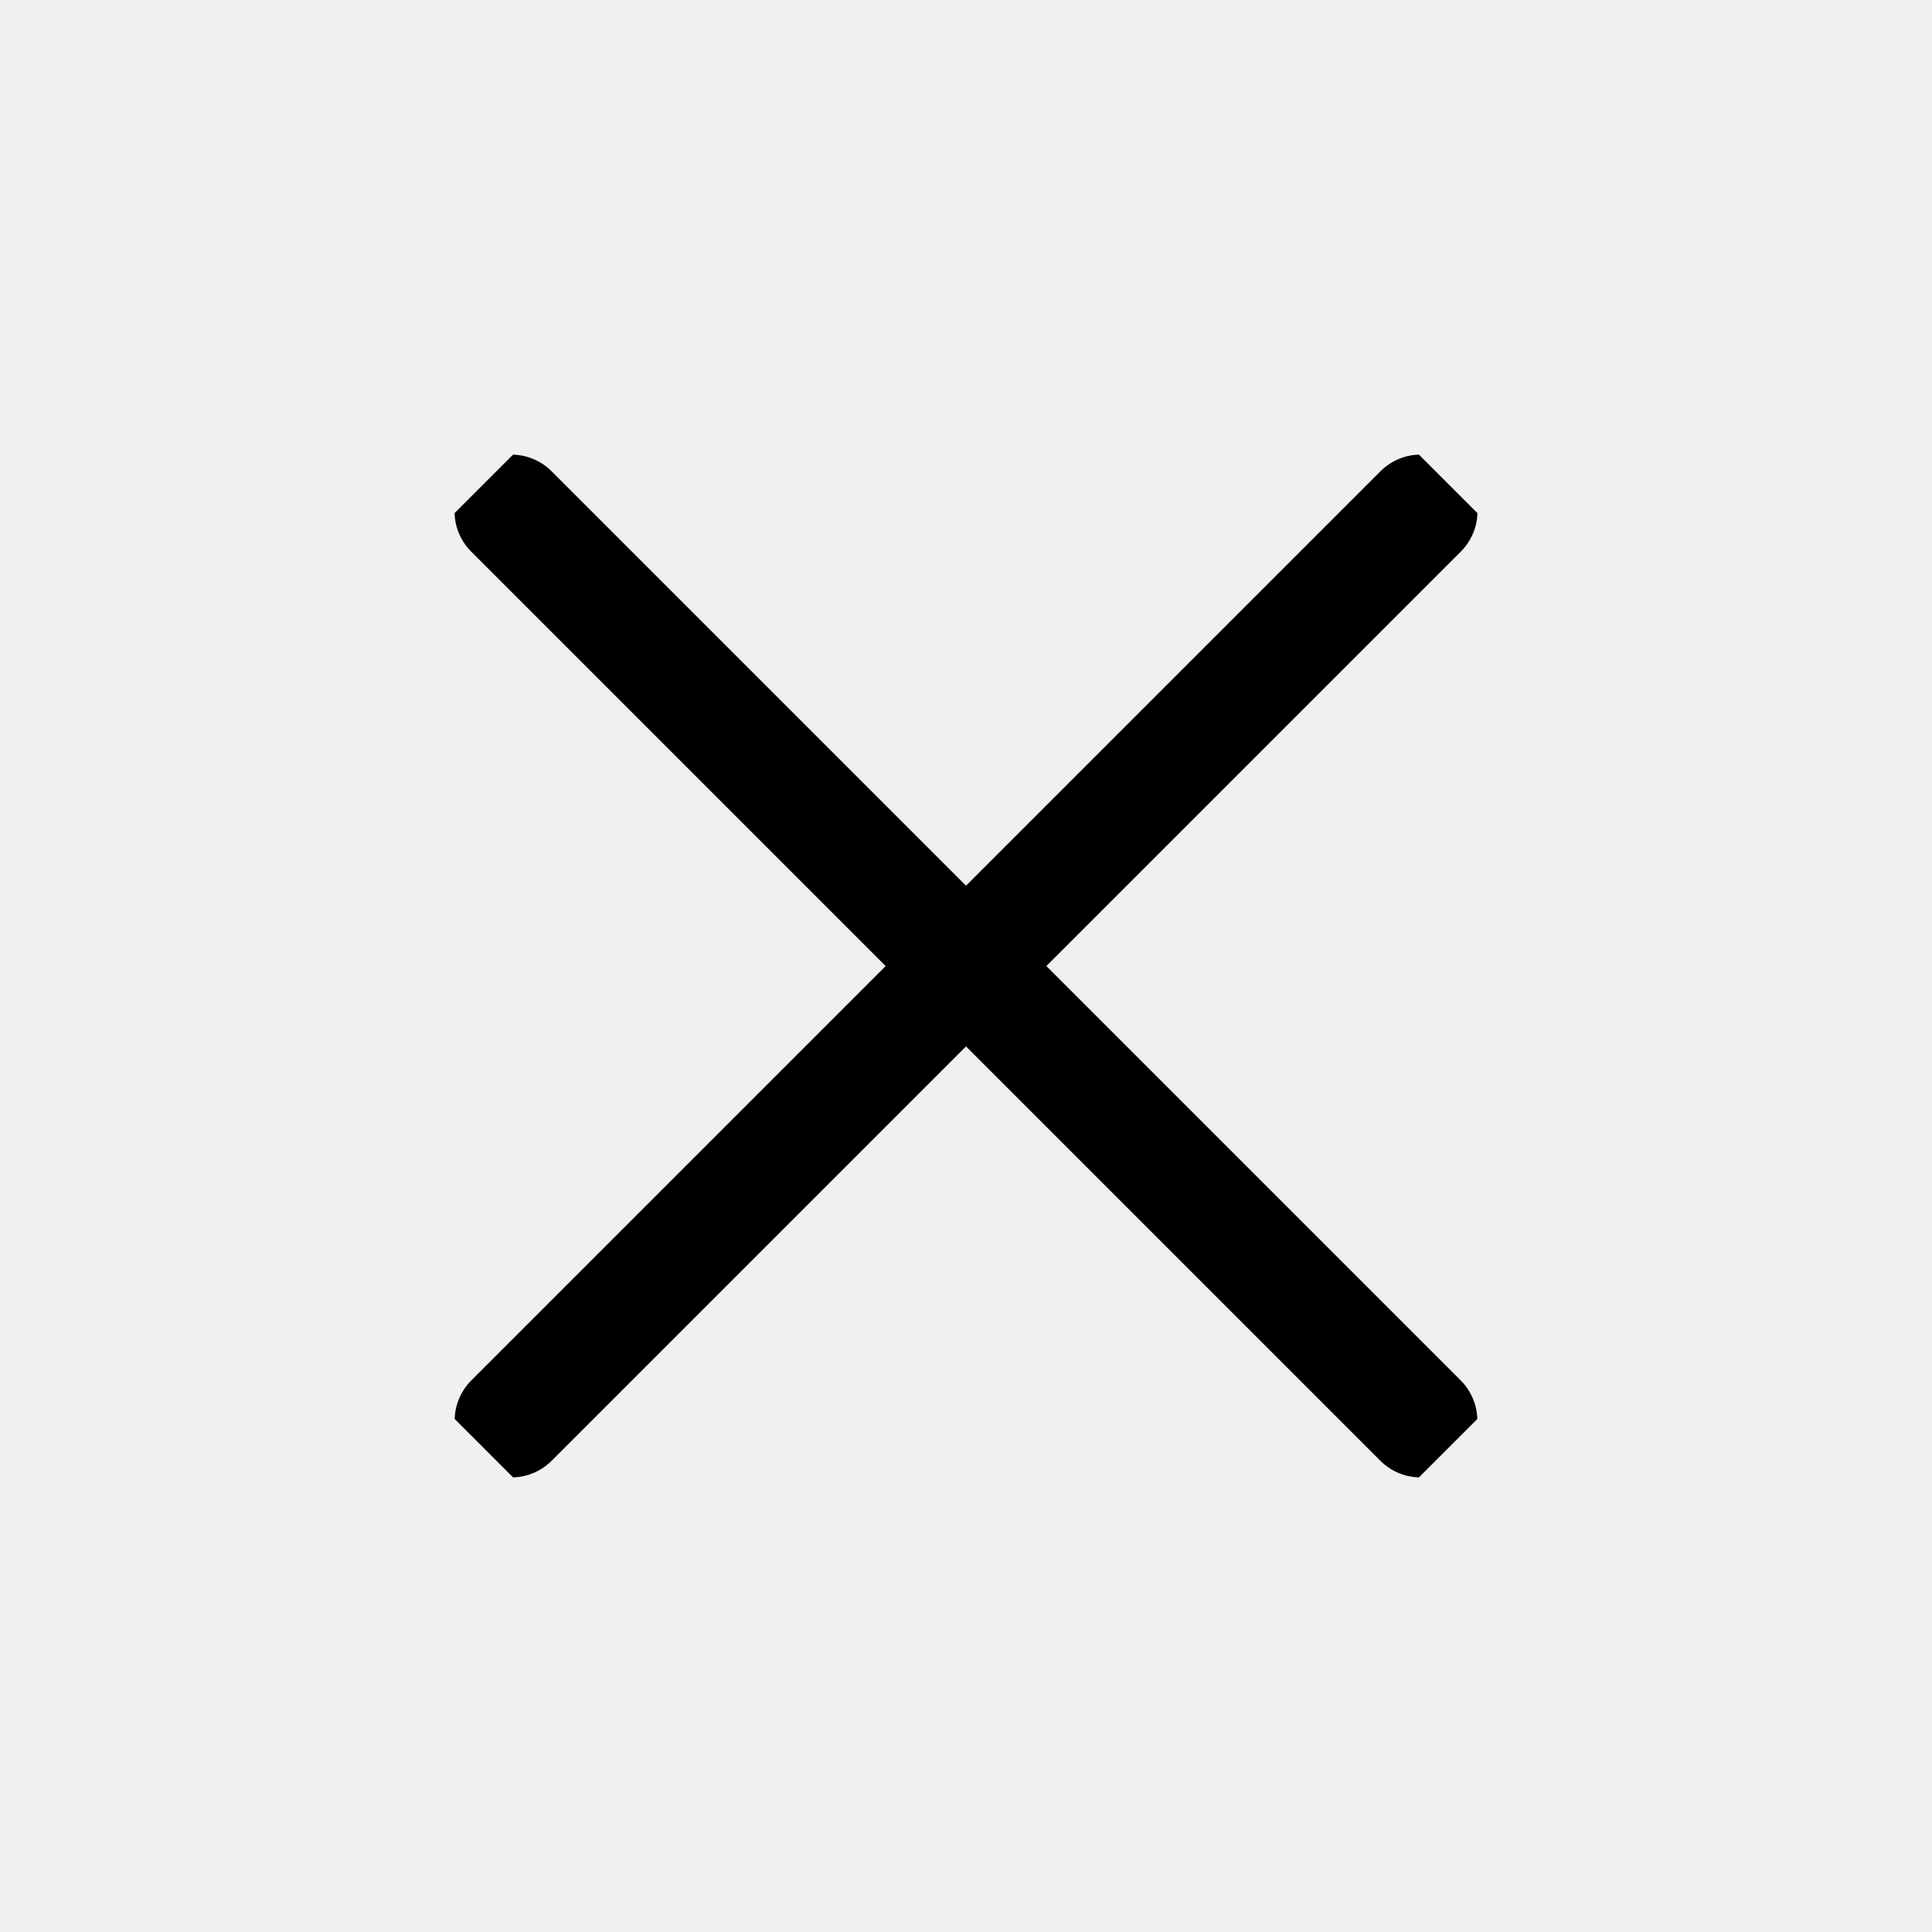
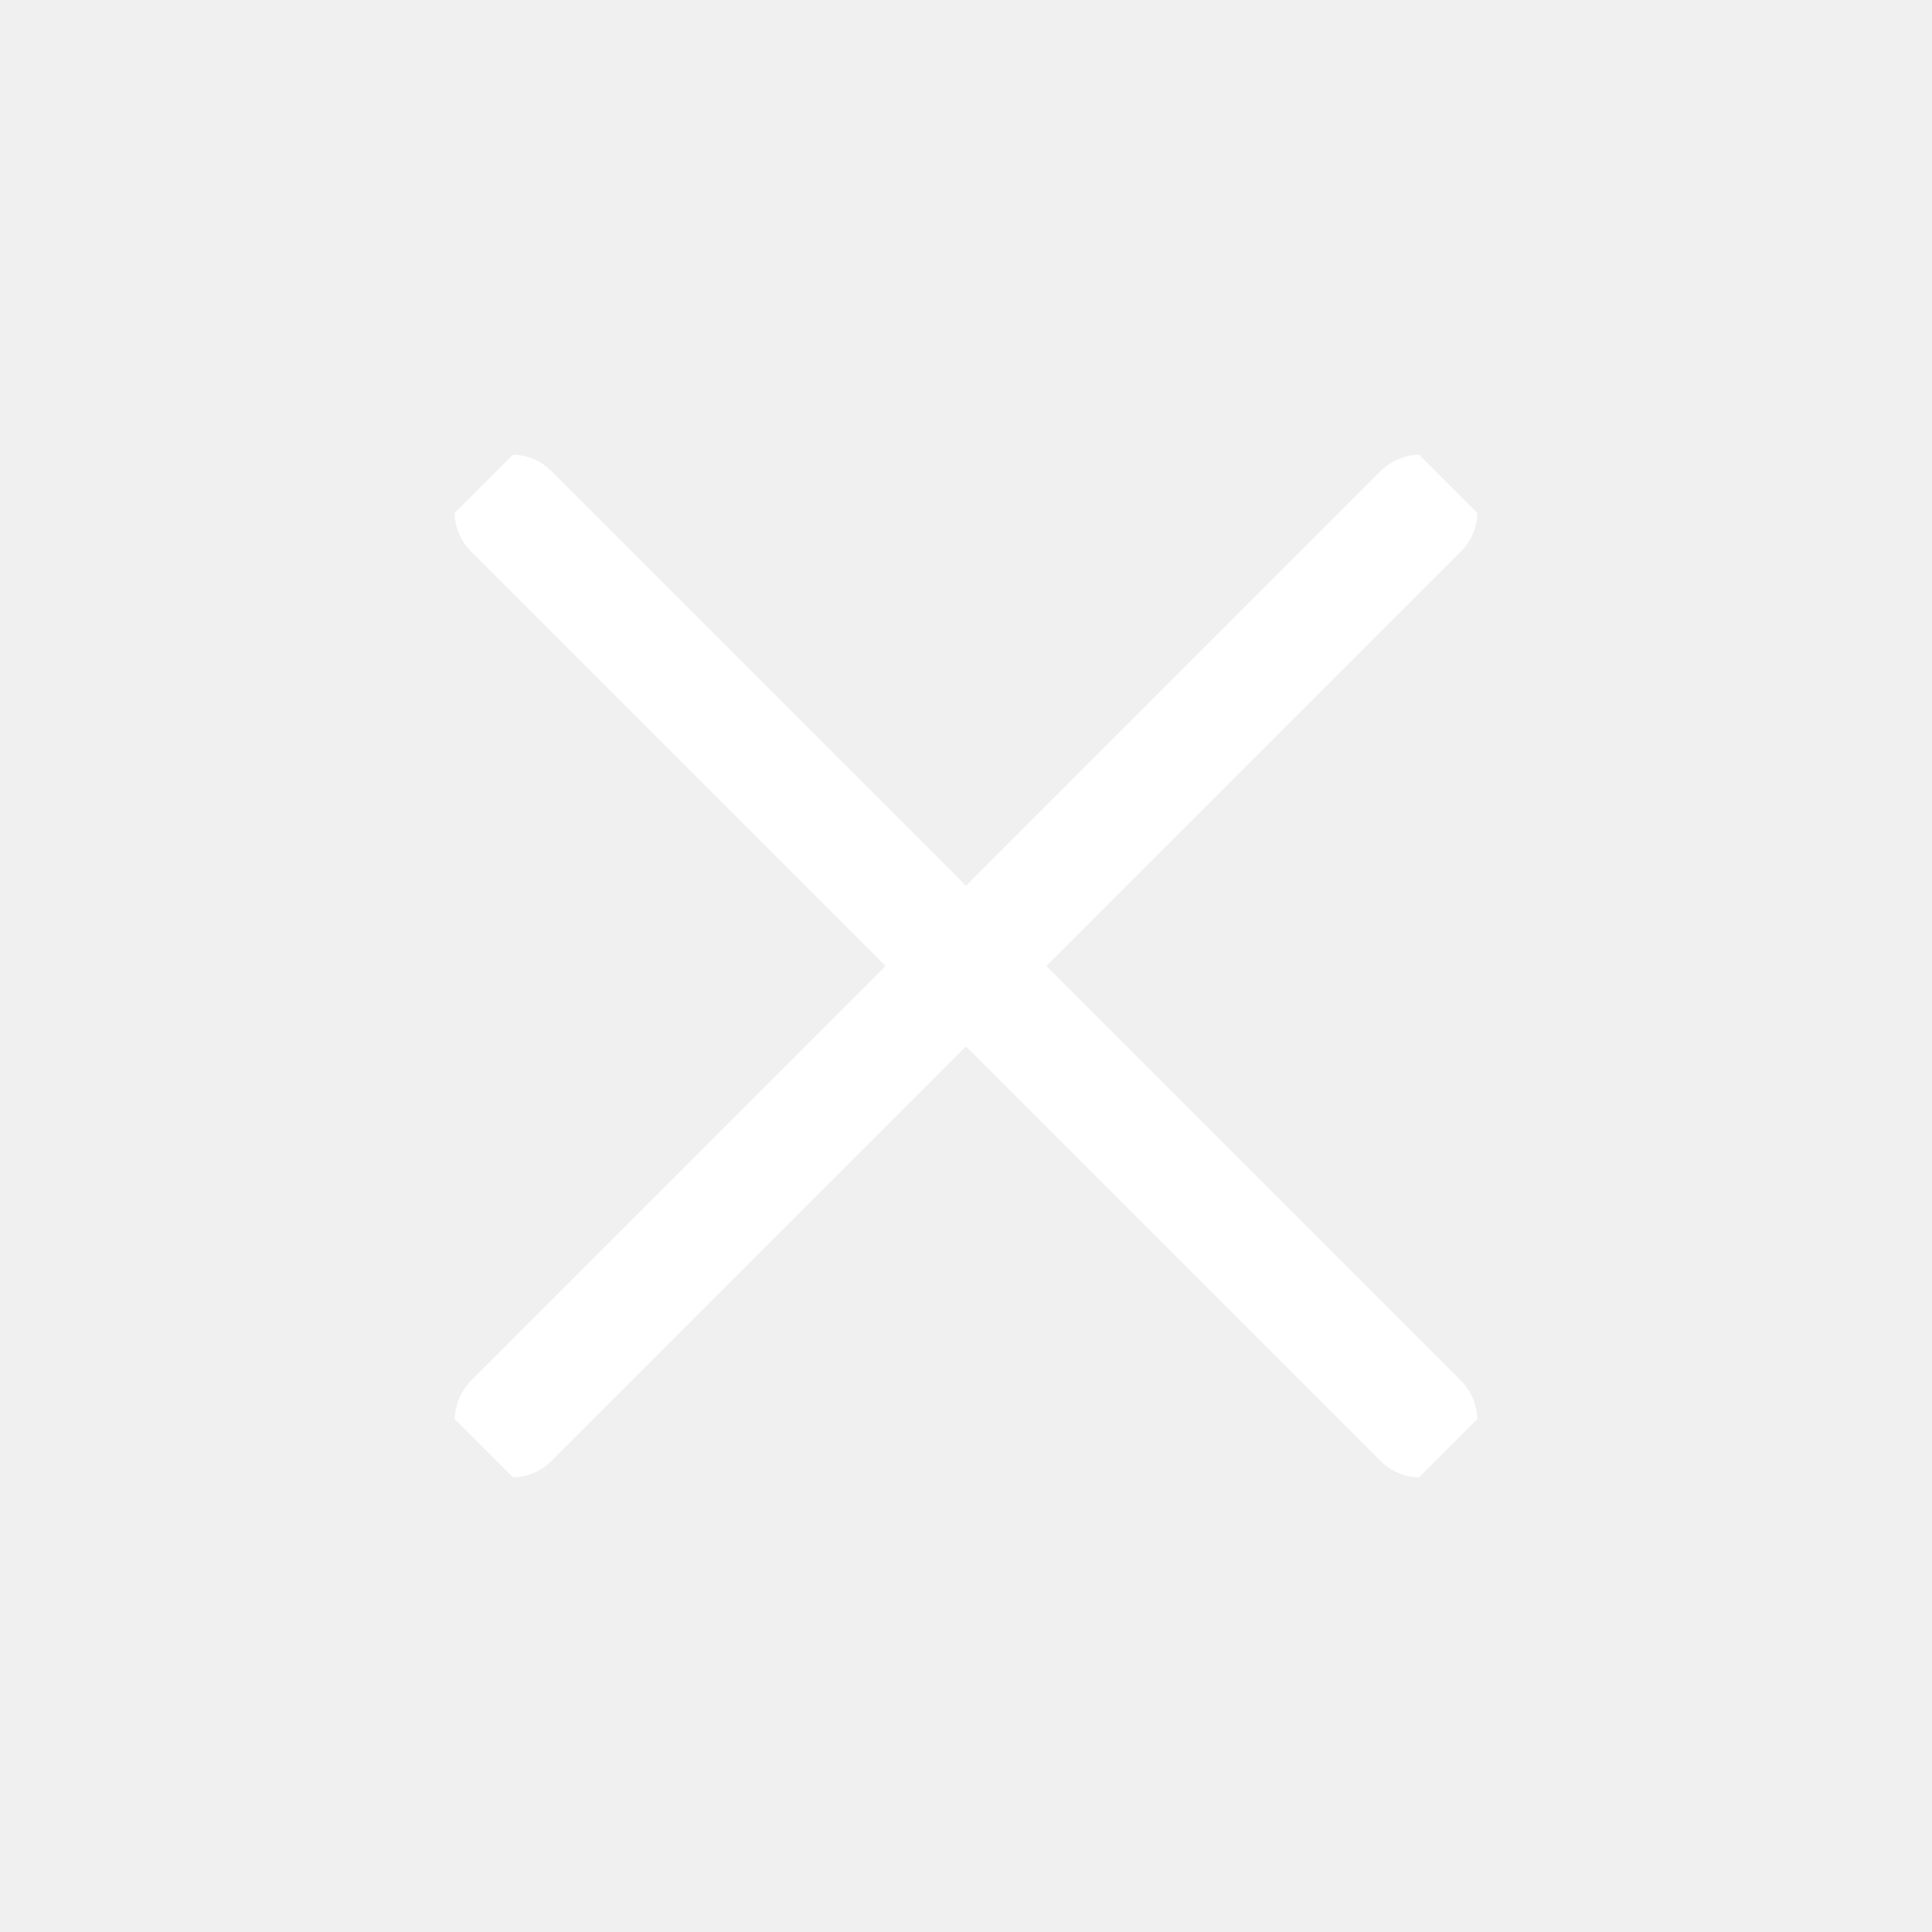
<svg xmlns="http://www.w3.org/2000/svg" width="34" height="34" viewBox="0 0 34 34" fill="none">
  <g clip-path="url(#clip0_206_9938)">
-     <path d="M8.999 9L24.999 25" stroke="black" stroke-width="2" stroke-linecap="round" stroke-linejoin="round" />
-     <path d="M25.001 9L9.001 25" stroke="black" stroke-width="2" stroke-linecap="round" stroke-linejoin="round" />
+     <path d="M8.999 9L24.999 25" stroke="white" stroke-width="2" stroke-linecap="round" stroke-linejoin="round" />
+     <path d="M25.001 9L9.001 25" stroke="white" stroke-width="2" stroke-linecap="round" stroke-linejoin="round" />
  </g>
  <defs>
    <clipPath id="clip0_206_9938">
      <rect width="24" height="24" fill="white" transform="translate(17 0.029541) rotate(45)" />
    </clipPath>
  </defs>
</svg>
